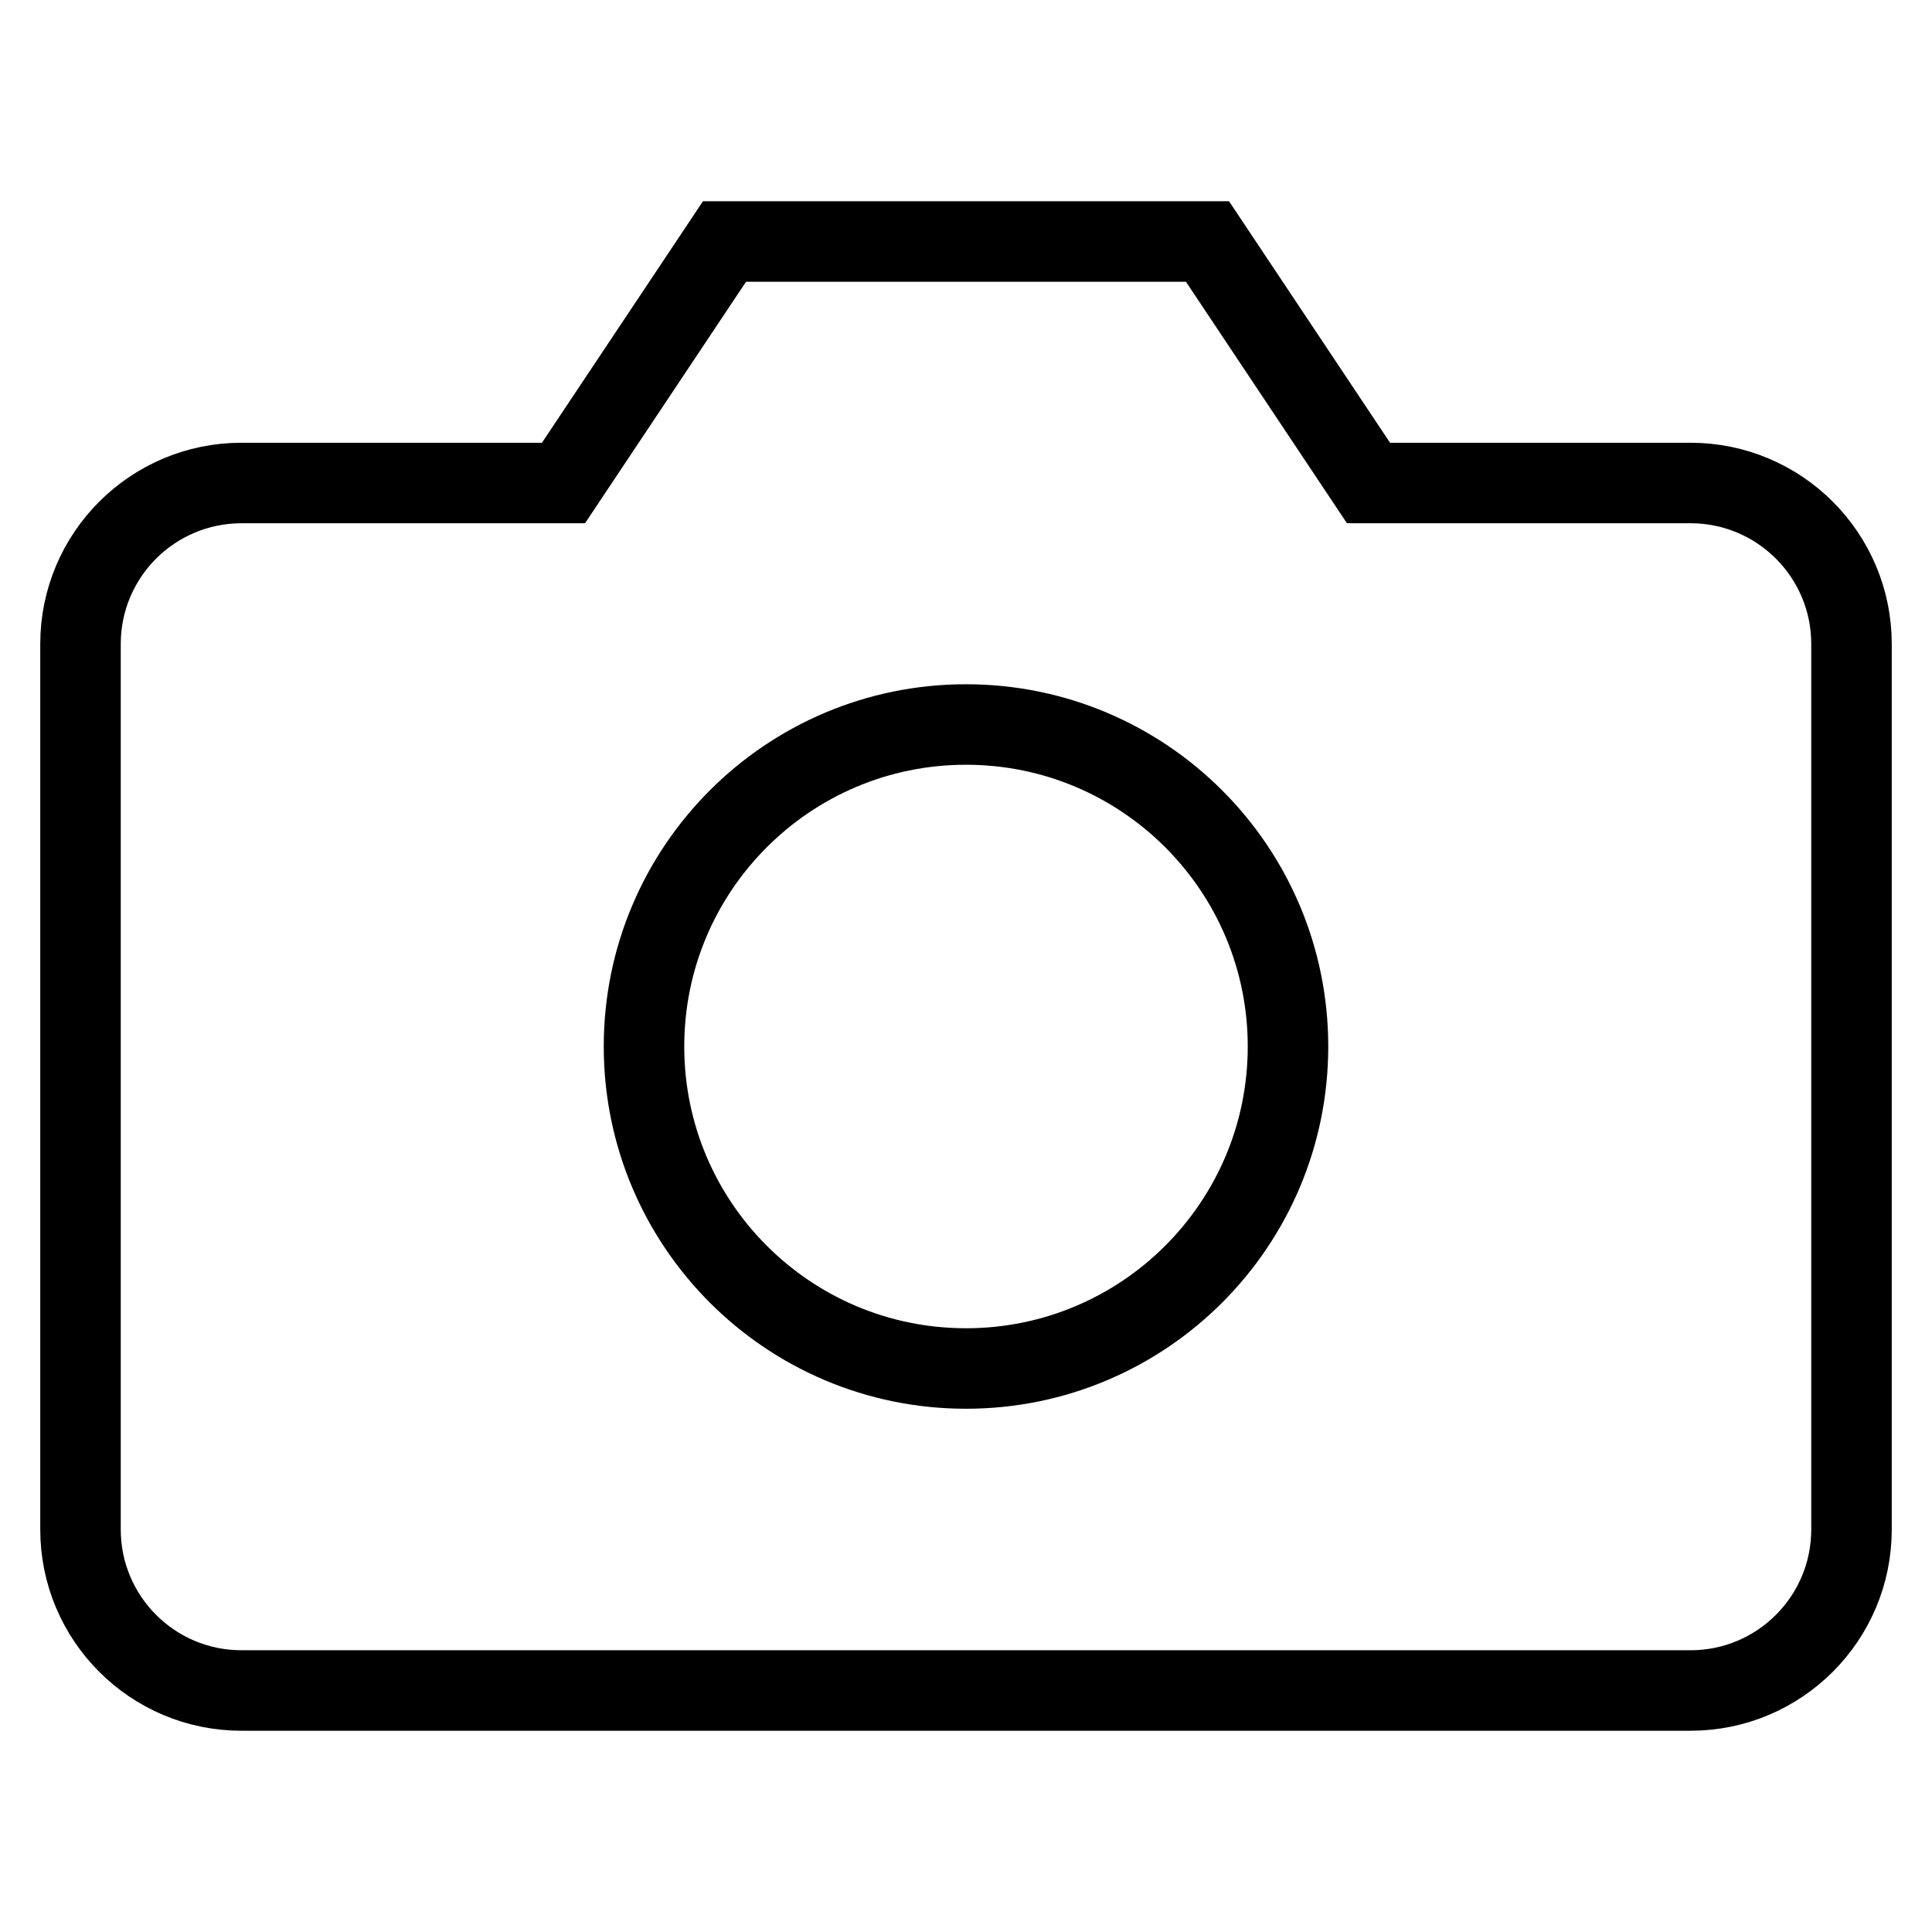
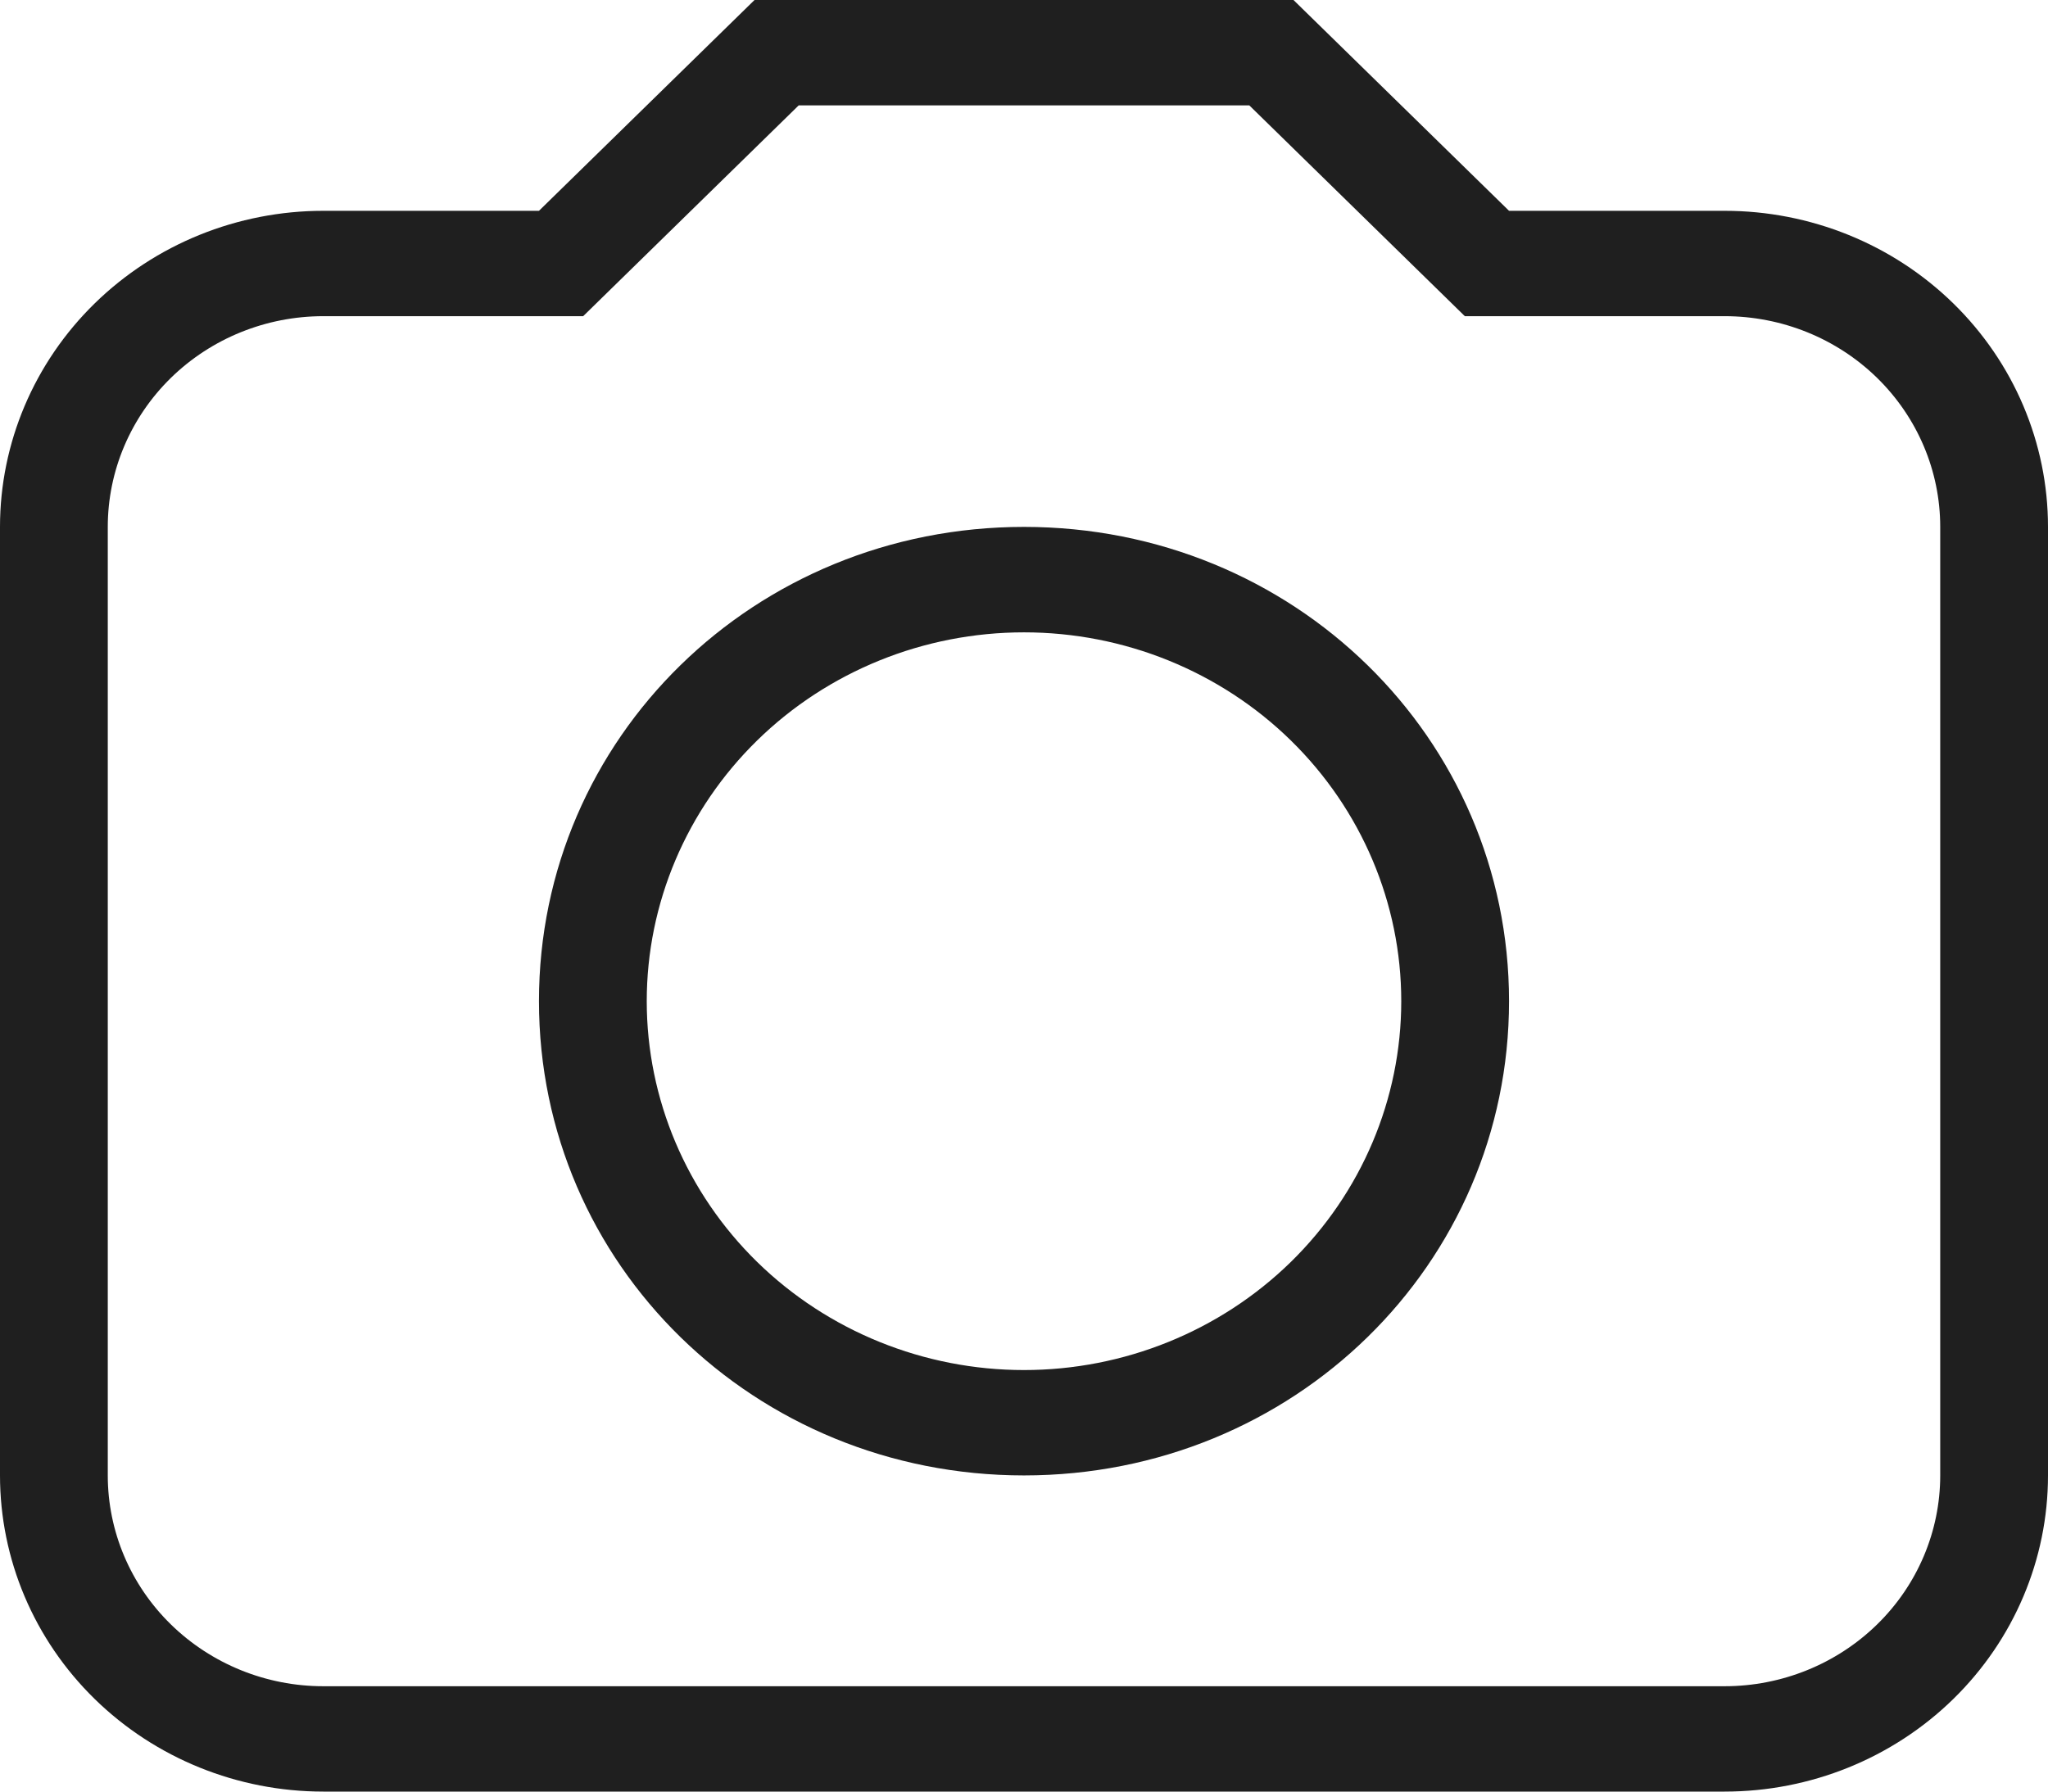
- <svg viewBox="0 0 24 24" fill="none" stroke="currentColor" strokeWidth="2" strokeLinecap="round" strokeLinejoin="round">
-   <path d="M23 19a2 2 0 0 1-2 2H3a2 2 0 0 1-2-2V8a2 2 0 0 1 2-2h4l2-3h6l2 3h4a2 2 0 0 1 2 2z" />
-   <circle cx="12" cy="13" r="4" />
+ <svg xmlns="http://www.w3.org/2000/svg" width="24" height="21" viewBox="0 0 24 21" fill="none">
+   <path d="M12 6.176C15.158 6.176 17.684 8.647 17.684 11.735C17.684 14.823 15.158 17.294 12 17.294C8.842 17.294 6.316 14.823 6.316 11.735C6.316 8.647 8.842 6.176 12 6.176ZM12 7.412C10.828 7.412 9.703 7.867 8.874 8.678C8.045 9.489 7.579 10.589 7.579 11.735C7.579 12.882 8.045 13.982 8.874 14.793C9.703 15.603 10.828 16.059 12 16.059C13.172 16.059 14.297 15.603 15.126 14.793C15.955 13.982 16.421 12.882 16.421 11.735C16.421 10.589 15.955 9.489 15.126 8.678C14.297 7.867 13.172 7.412 12 7.412ZM3.789 2.471H6.316L8.842 0H15.158L17.684 2.471H20.21C21.216 2.471 22.179 2.861 22.89 3.556C23.601 4.251 24 5.194 24 6.176V17.294C24 18.277 23.601 19.22 22.89 19.915C22.179 20.61 21.216 21 20.21 21H3.789C2.784 21 1.821 20.61 1.11 19.915C0.399 19.22 0 18.277 0 17.294V6.176C0 5.194 0.399 4.251 1.11 3.556C1.821 2.861 2.784 2.471 3.789 2.471ZM9.36 1.235L6.834 3.706H3.789C3.119 3.706 2.477 3.966 2.003 4.429C1.529 4.893 1.263 5.521 1.263 6.176V17.294C1.263 17.949 1.529 18.578 2.003 19.041C2.477 19.504 3.119 19.765 3.789 19.765H20.21C20.881 19.765 21.523 19.504 21.997 19.041C22.471 18.578 22.737 17.949 22.737 17.294V6.176C22.737 5.521 22.471 4.893 21.997 4.429C21.523 3.966 20.881 3.706 20.21 3.706H17.166L14.64 1.235H9.36Z" fill="#1F1F1F" />
</svg>
